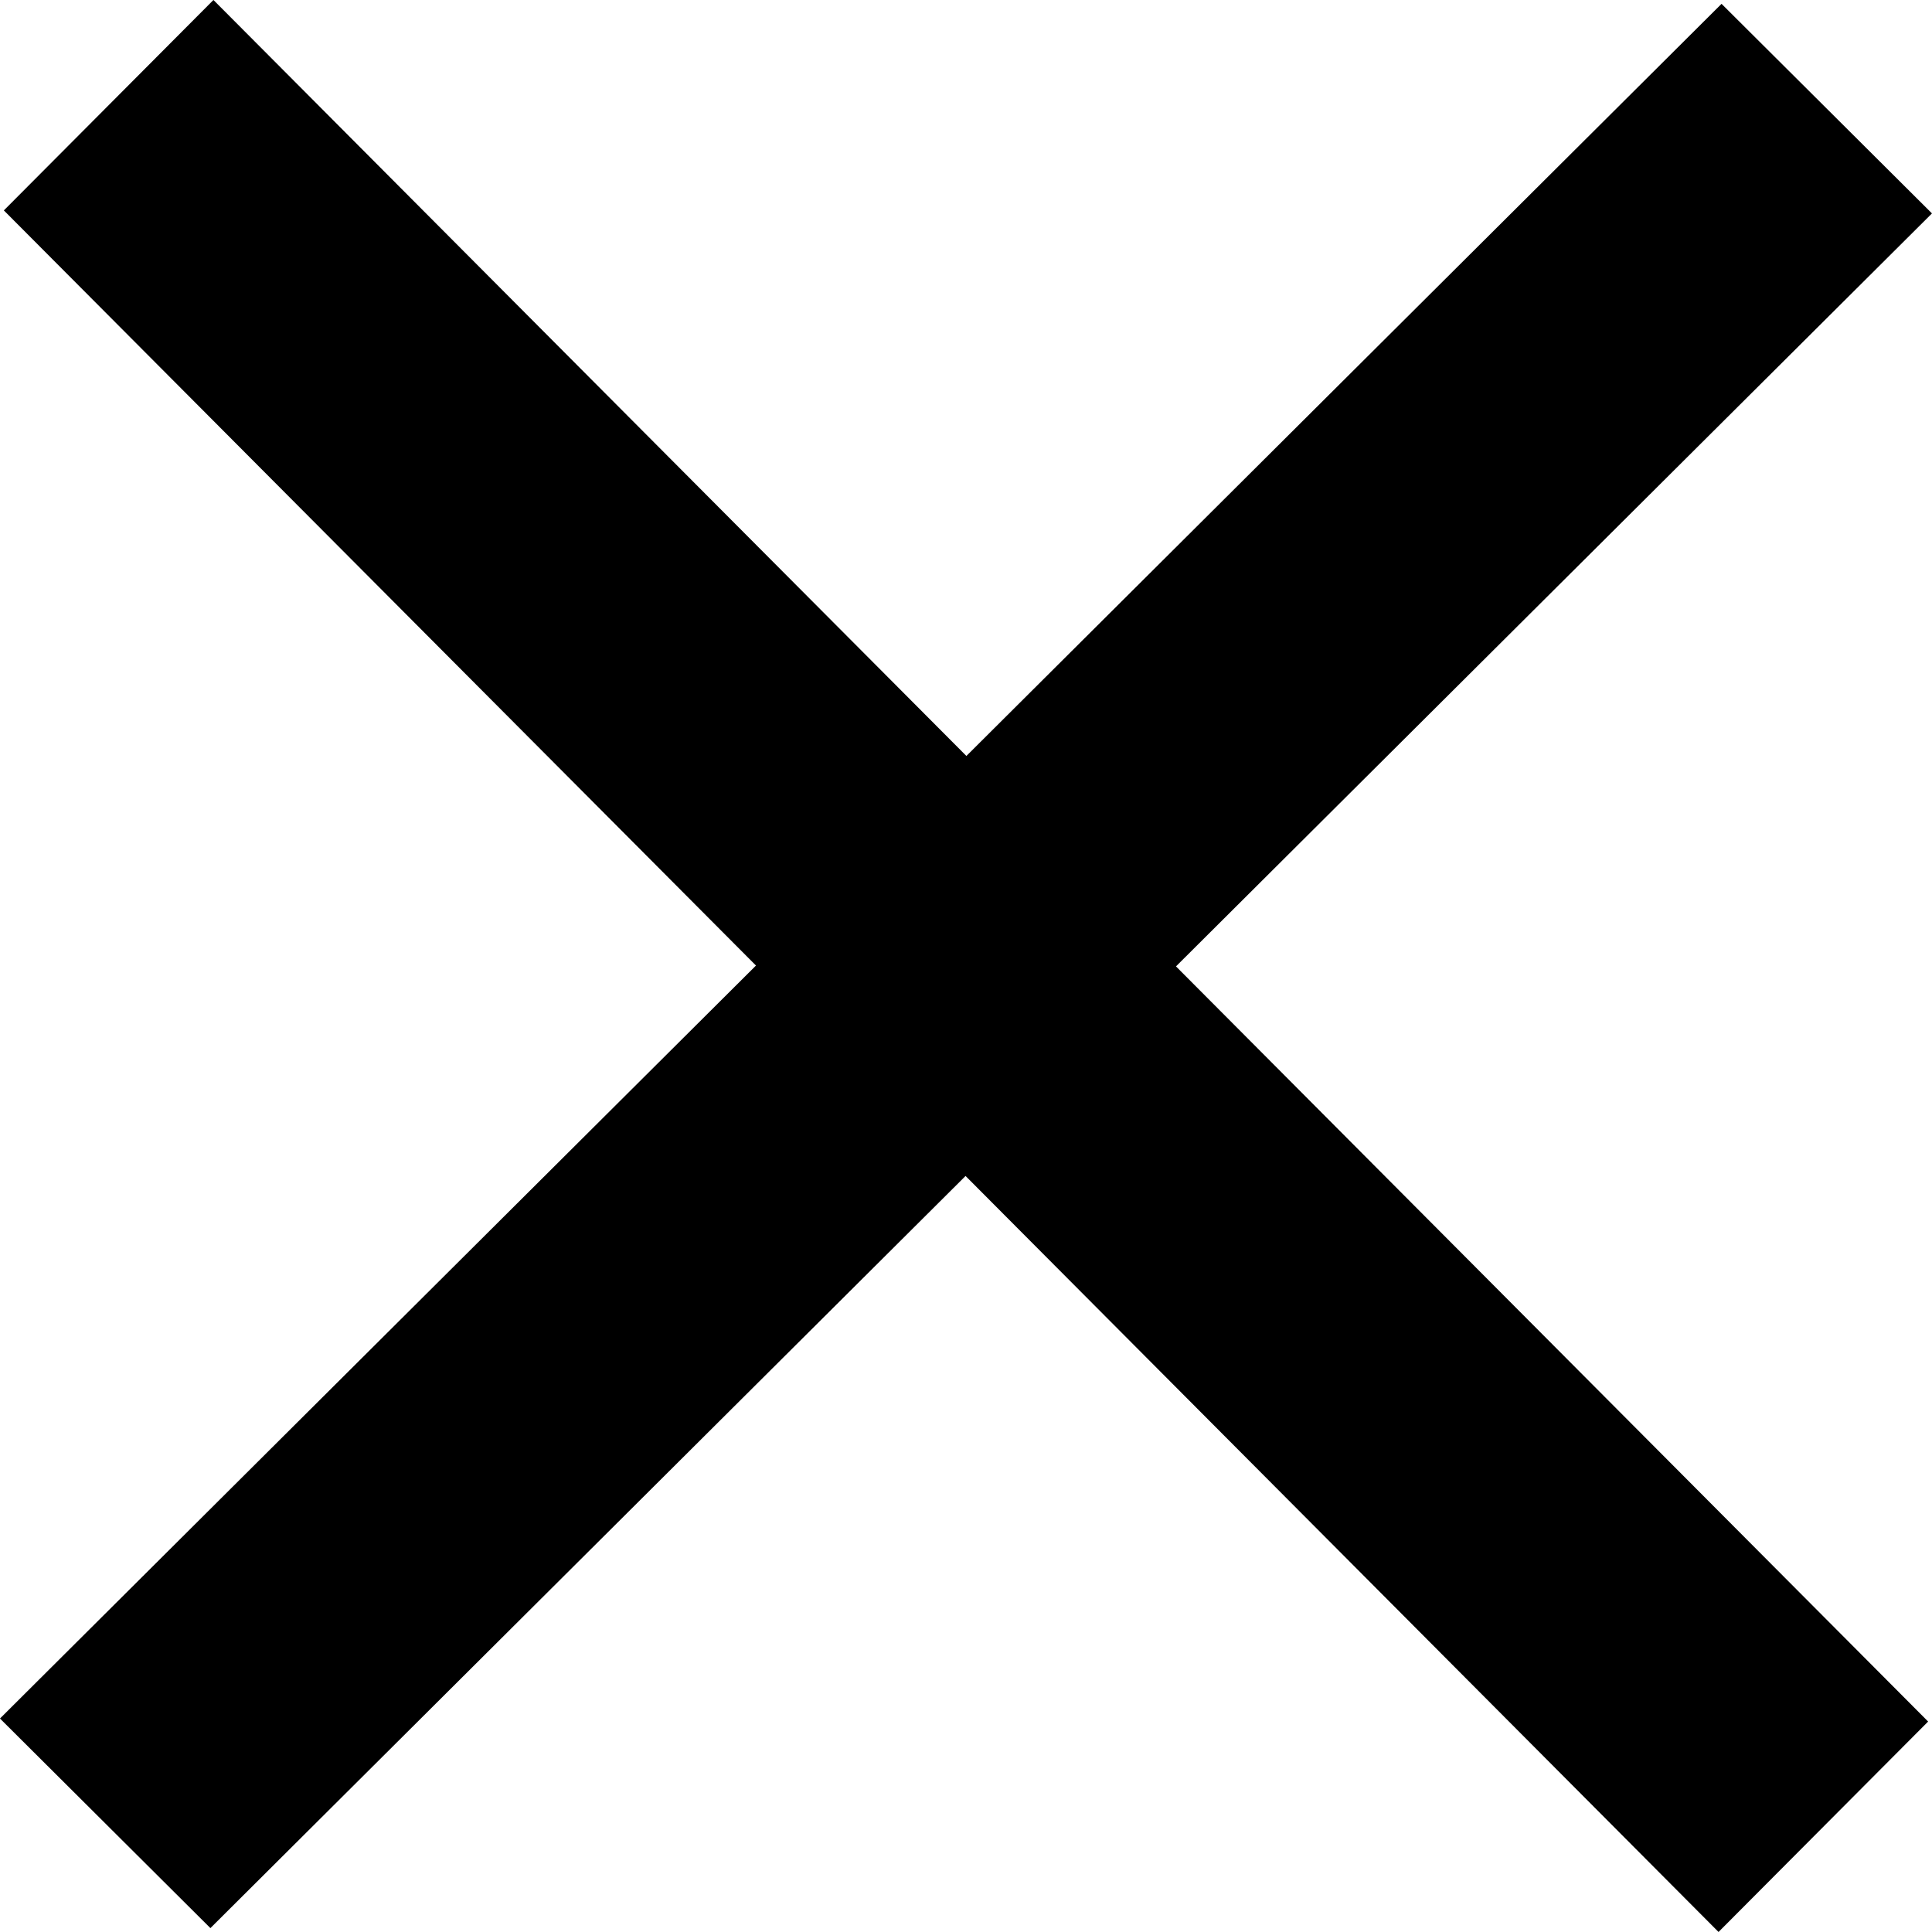
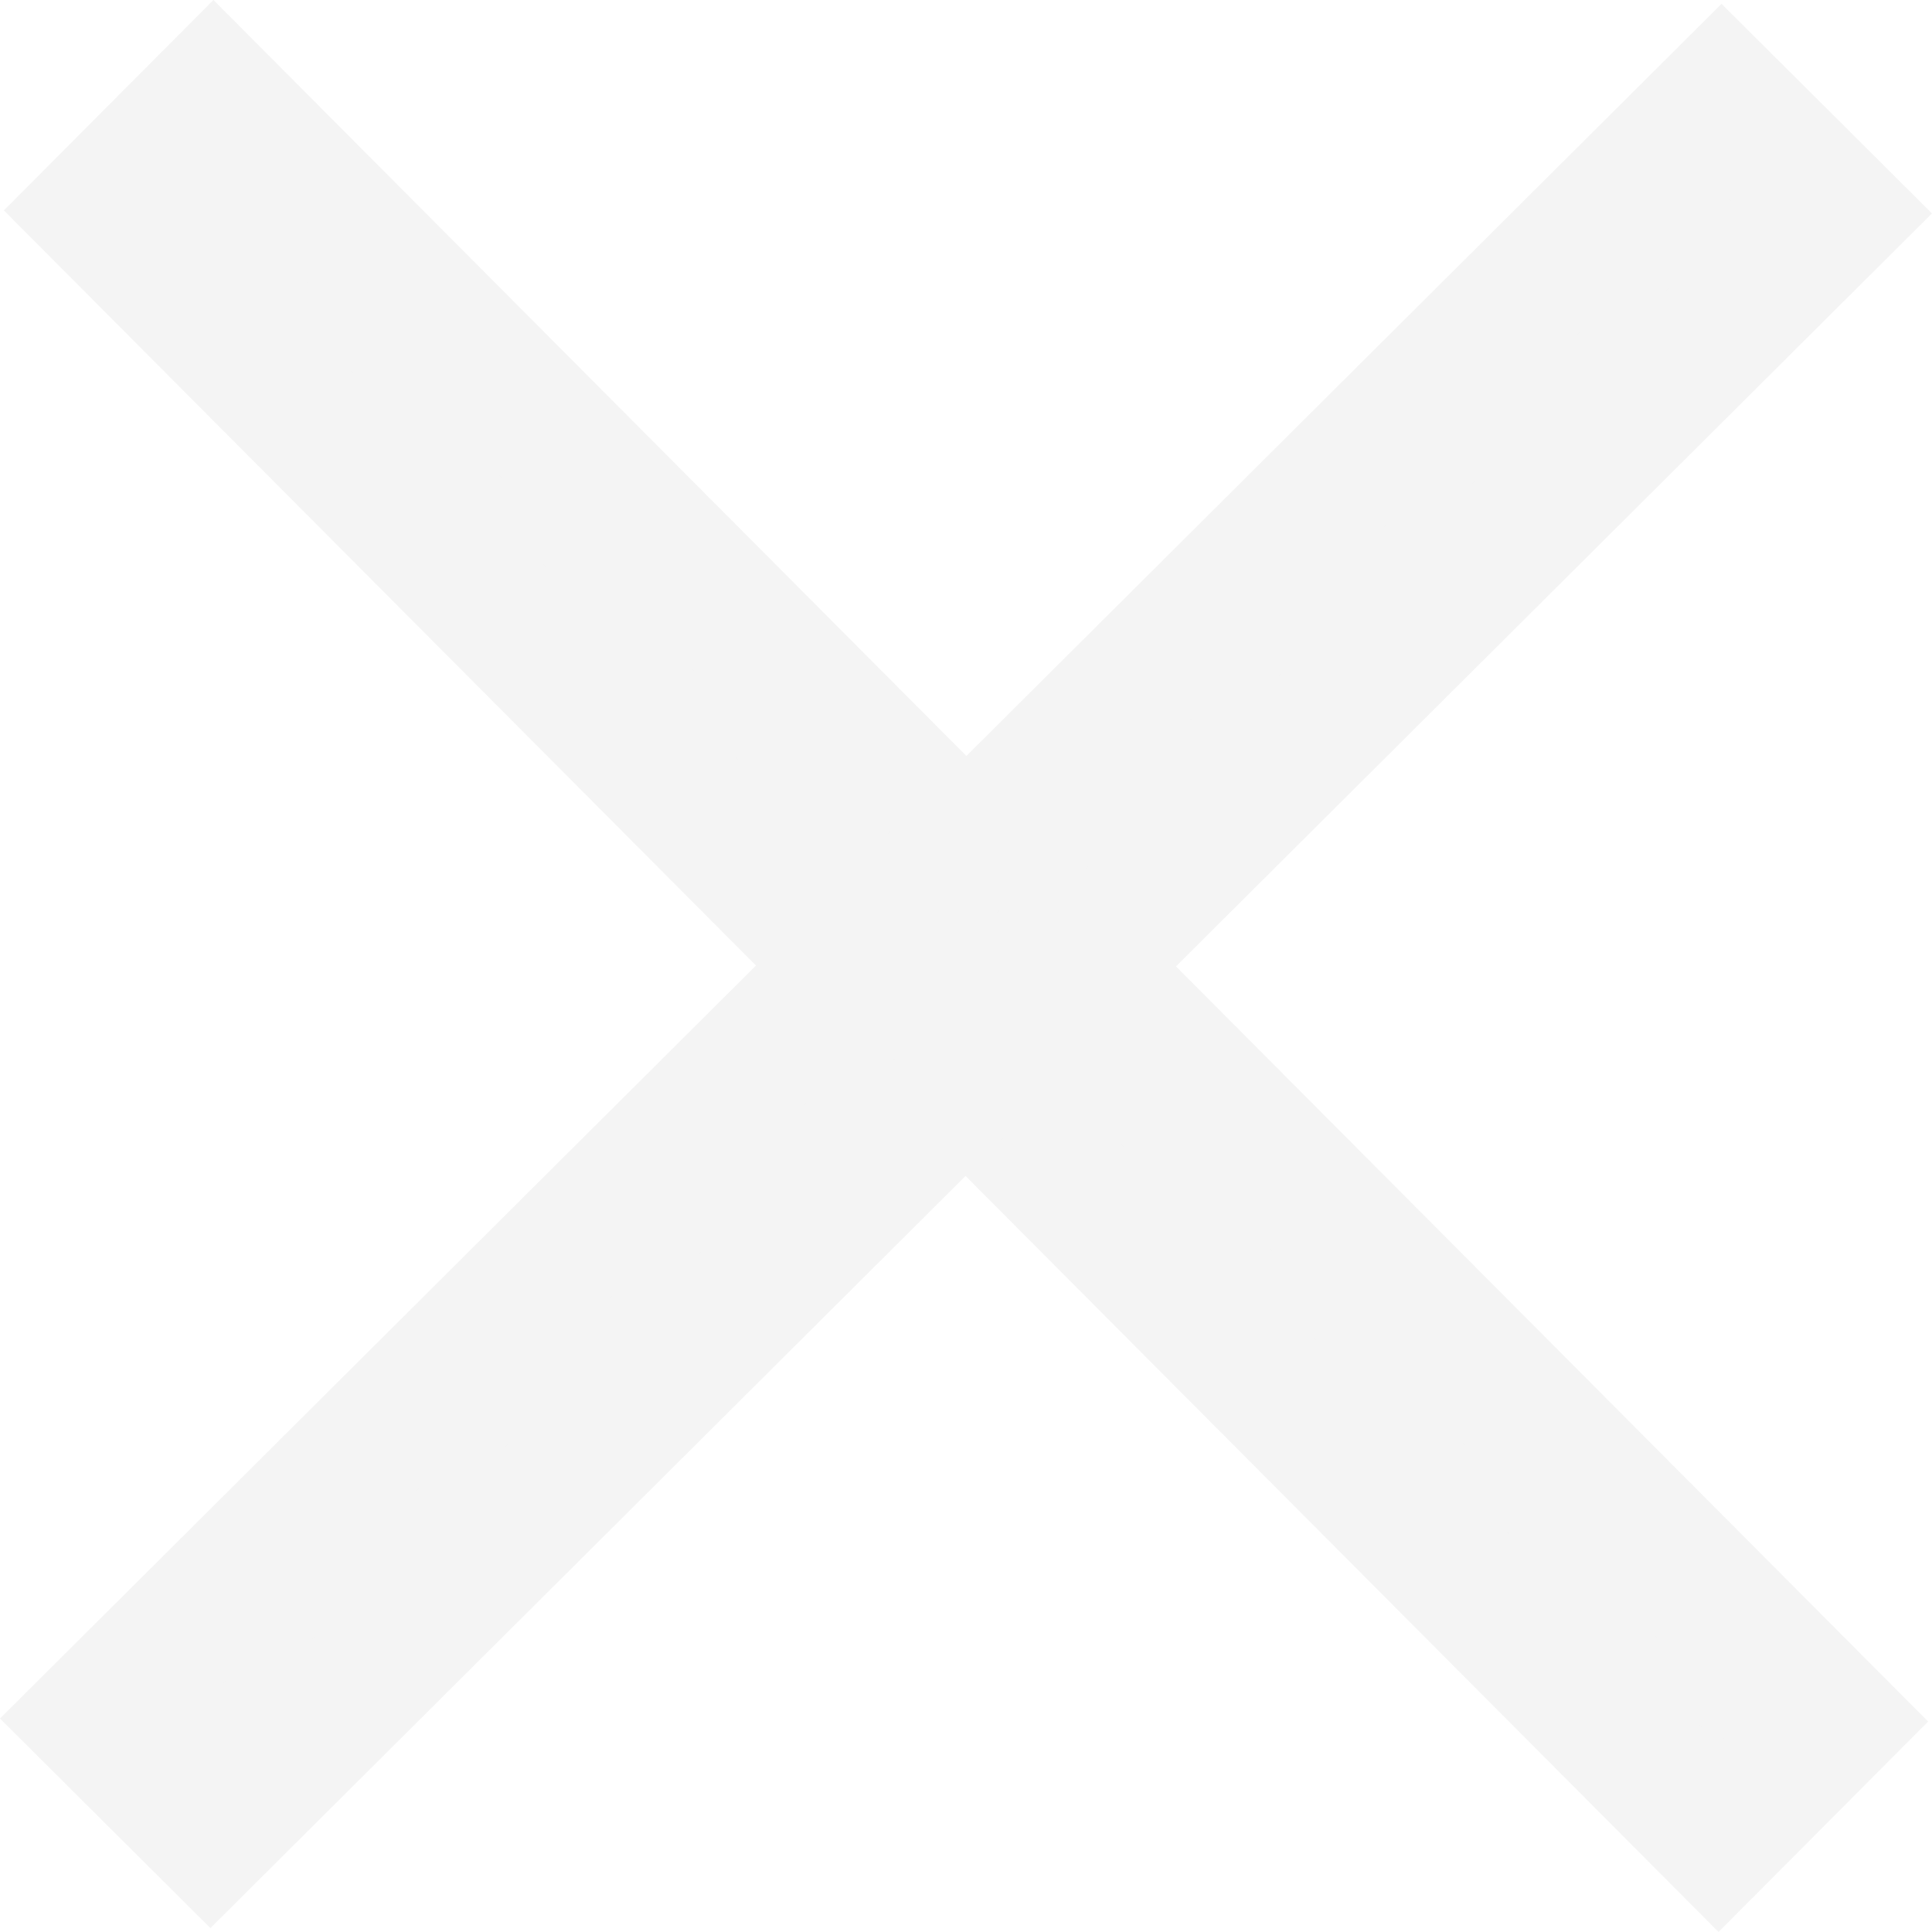
<svg xmlns="http://www.w3.org/2000/svg" width="21.831mm" height="21.831mm" viewBox="0 0 21.831 21.831" version="1.1" id="svg5">
  <defs id="defs2" />
  <g id="layer1" transform="translate(-12.35261,-7.835047)">
-     <rect style="fill:#000000;fill-opacity:1;stroke:#000000;stroke-width:1.5;stroke-miterlimit:4;stroke-dasharray:none;stroke-dashoffset:0;stroke-opacity:1" id="rect1690" width="25.956" height="1.856" x="16.74" y="-4.182" transform="matrix(0.7056897,0.708521,-0.7056897,0.708521,0,0)" />
-     <rect style="fill:#000000;fill-opacity:1;stroke:#000000;stroke-width:1.5;stroke-miterlimit:4;stroke-dasharray:none;stroke-dashoffset:0;stroke-opacity:1" id="rect1690-6" width="25.956" height="1.856" x="-9.843" y="28.777" transform="matrix(0.708521,-0.7056897,0.708521,0.7056897,0,0)" />
+     <rect style="fill:#f4f4f4;fill-opacity:1;stroke:#f4f4f4;stroke-width:1.5;stroke-miterlimit:4;stroke-dasharray:none;stroke-dashoffset:0;stroke-opacity:1" id="rect1690" width="25.956" height="1.856" x="16.74" y="-4.182" transform="matrix(0.7056897,0.708521,-0.7056897,0.708521,0,0)" />
+     <rect style="fill:#f4f4f4;fill-opacity:1;stroke:#f4f4f4;stroke-width:1.5;stroke-miterlimit:4;stroke-dasharray:none;stroke-dashoffset:0;stroke-opacity:1" id="rect1690-6" width="25.956" height="1.856" x="-9.843" y="28.777" transform="matrix(0.708521,-0.7056897,0.708521,0.7056897,0,0)" />
  </g>
</svg>
